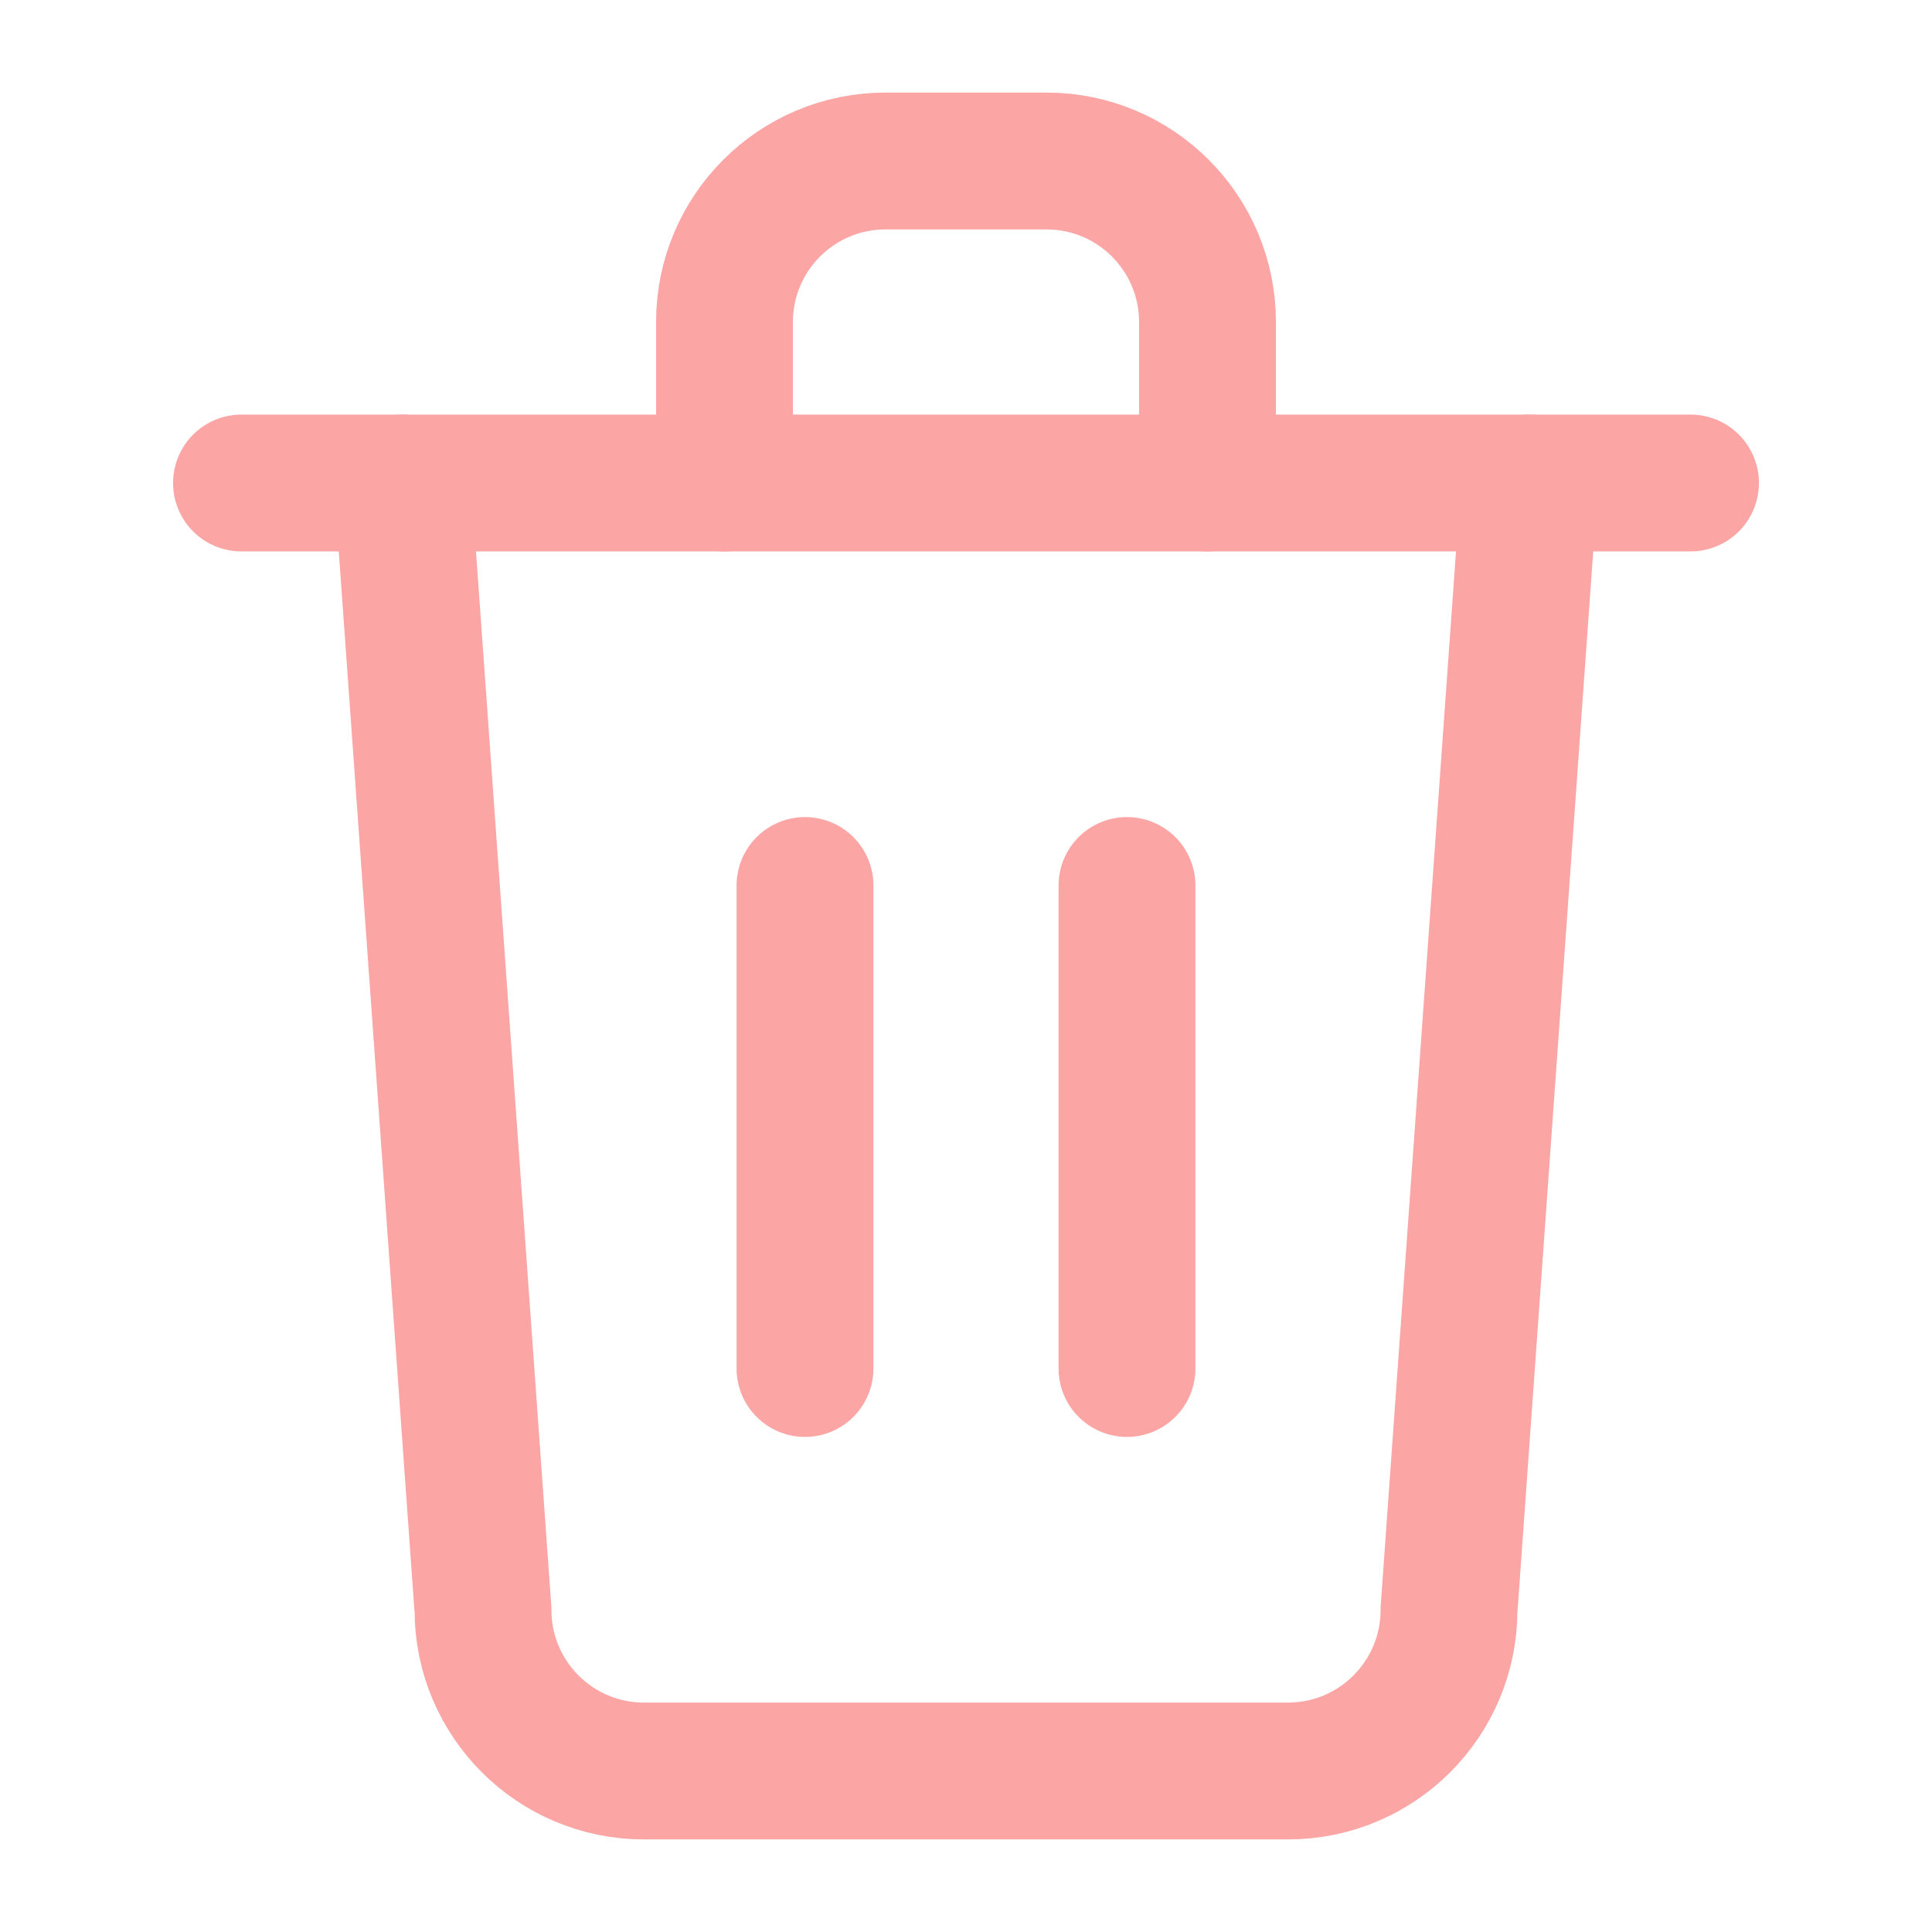
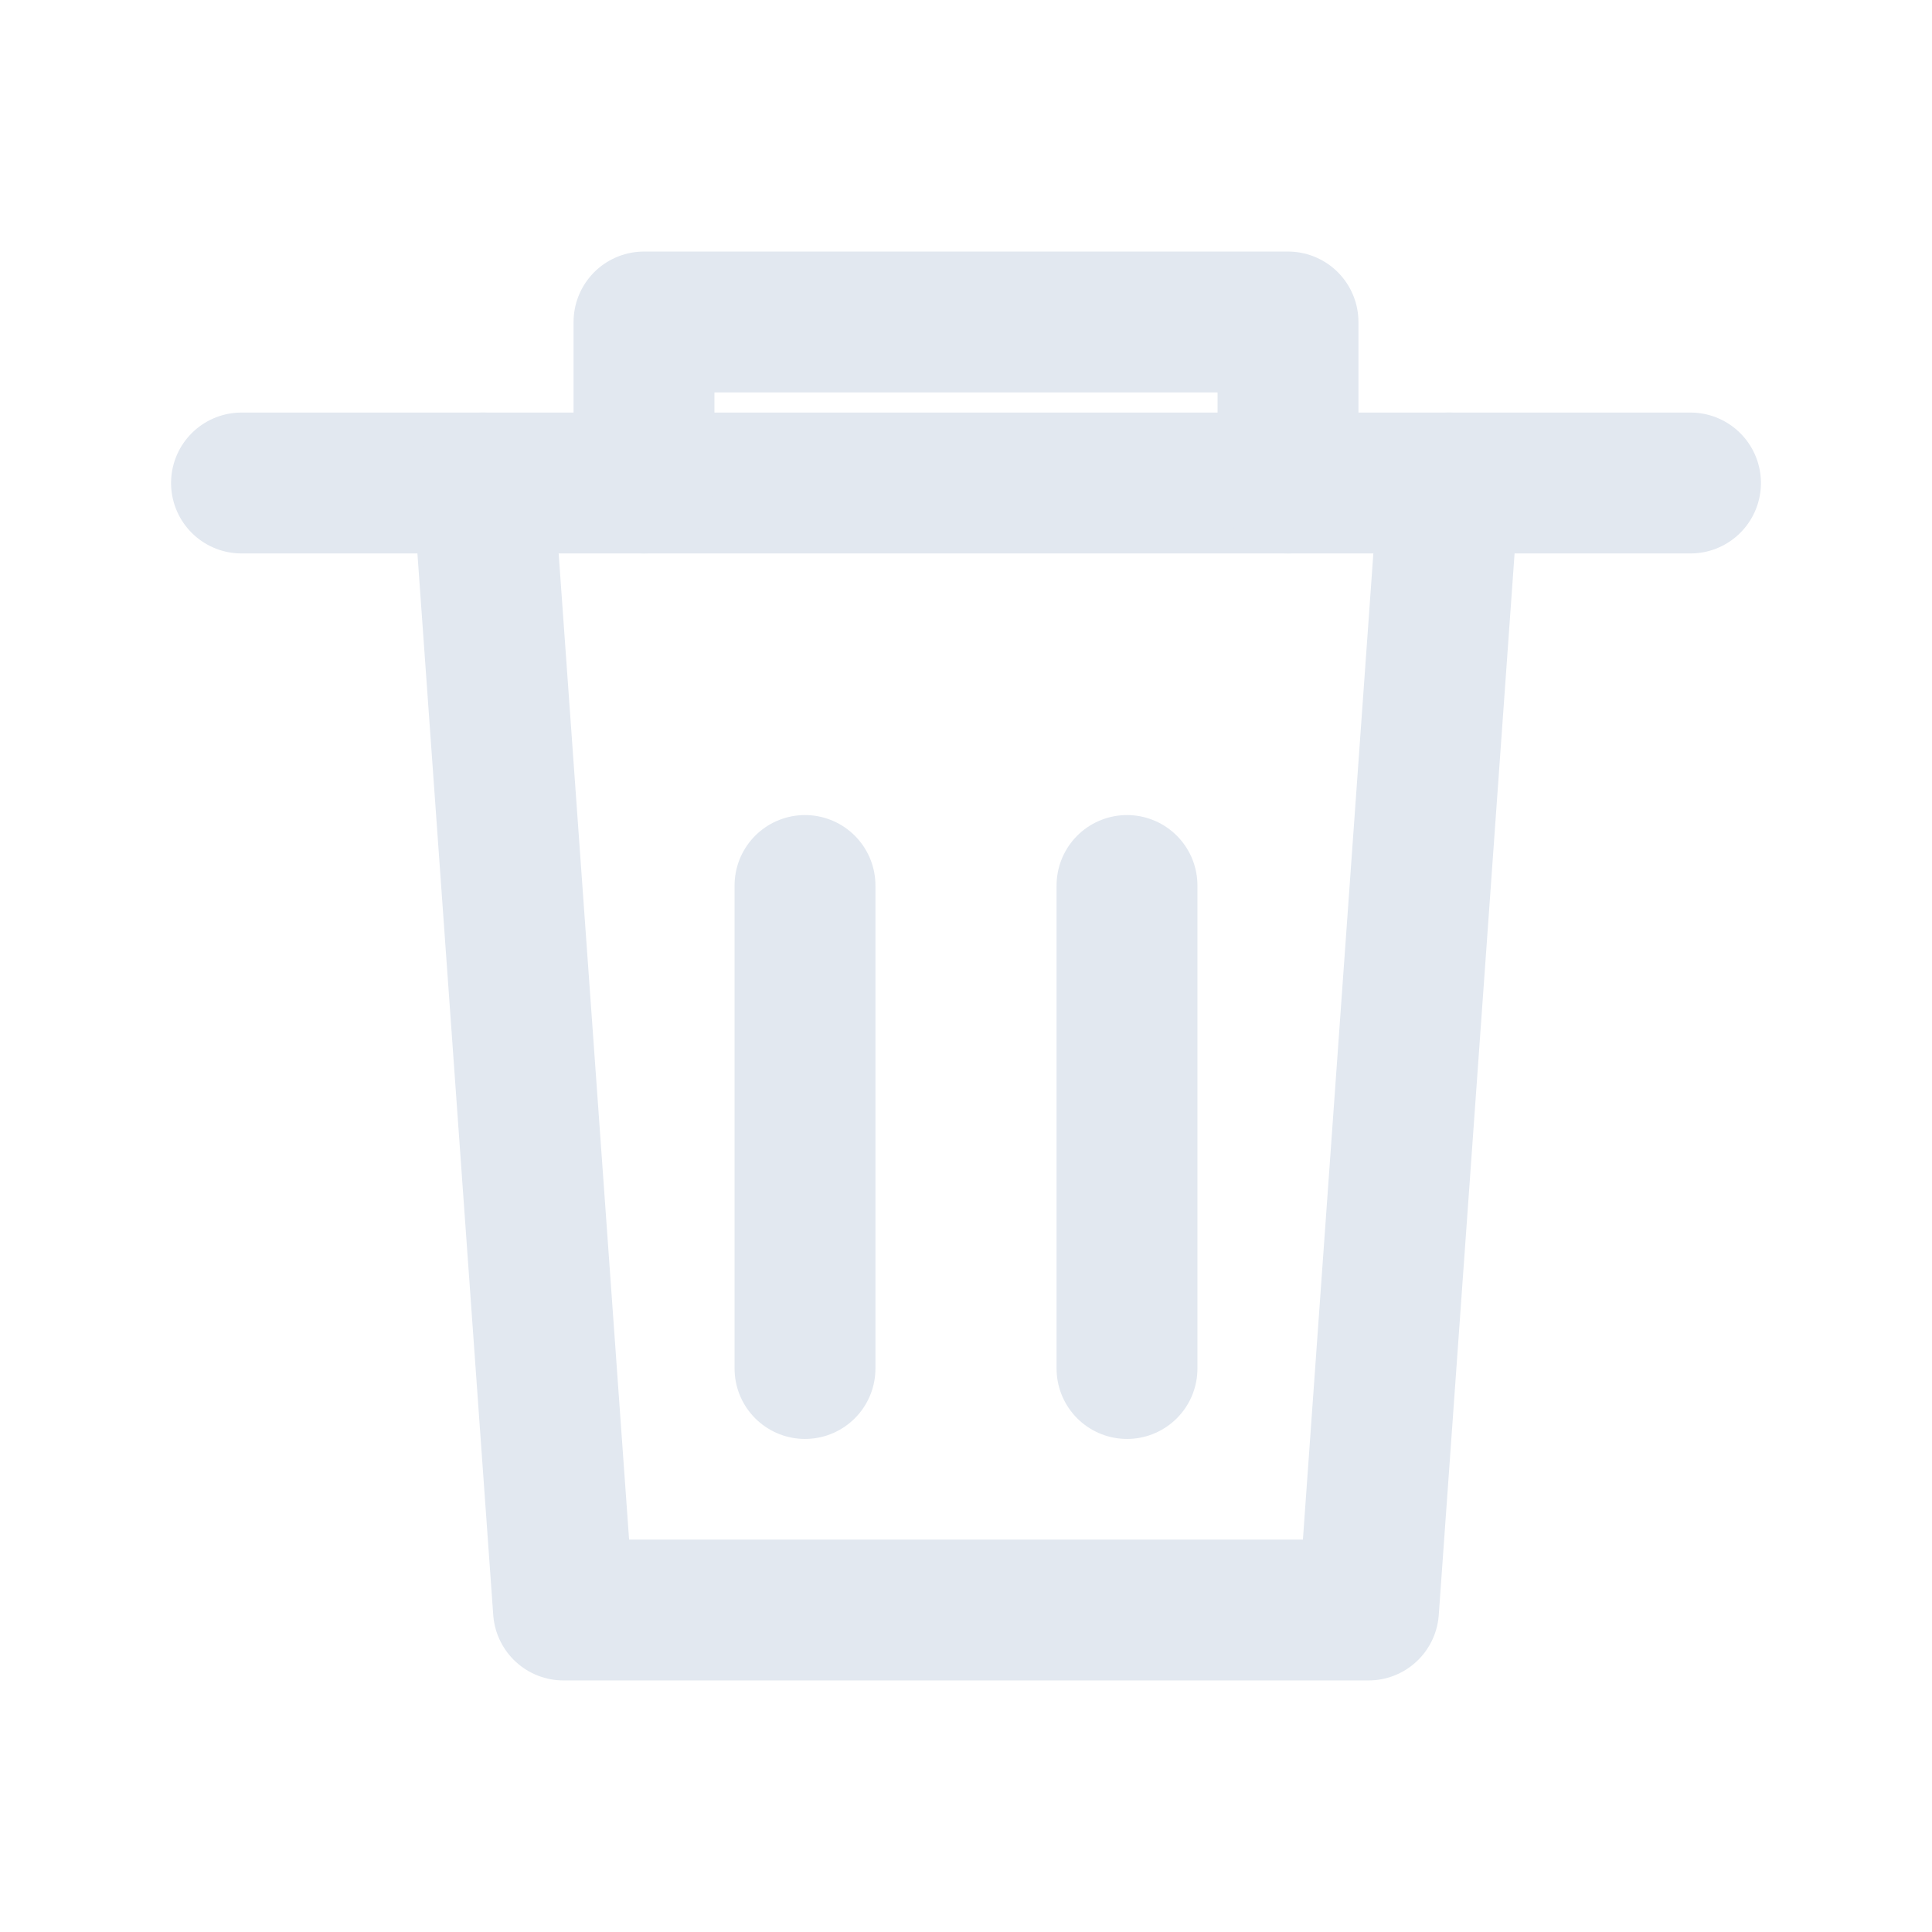
- <svg xmlns="http://www.w3.org/2000/svg" width="128" height="128" viewBox="0 0 24 24" fill="none" stroke="#fca5a5" stroke-width="1.7" stroke-linecap="round" stroke-linejoin="round">
-   <polyline points="3 6 5 6 21 6" />
-   <path d="M19 6l-1 14a2 2 0 0 1-2 2H8a2 2 0 0 1-2-2L5 6" />
+ <svg xmlns="http://www.w3.org/2000/svg" width="24" height="24" viewBox="0 0 24 24" fill="none" stroke="#e2e8f0" stroke-width="1.75" stroke-linecap="round" stroke-linejoin="round">
+   <path d="M3 6h18" />
+   <path d="M8 6V4h8v2" />
+   <path d="M6 6l1 14h10l1-14" />
  <path d="M10 11v6" />
  <path d="M14 11v6" />
-   <path d="M9 6V4a2 2 0 0 1 2-2h2a2 2 0 0 1 2 2v2" />
</svg>
